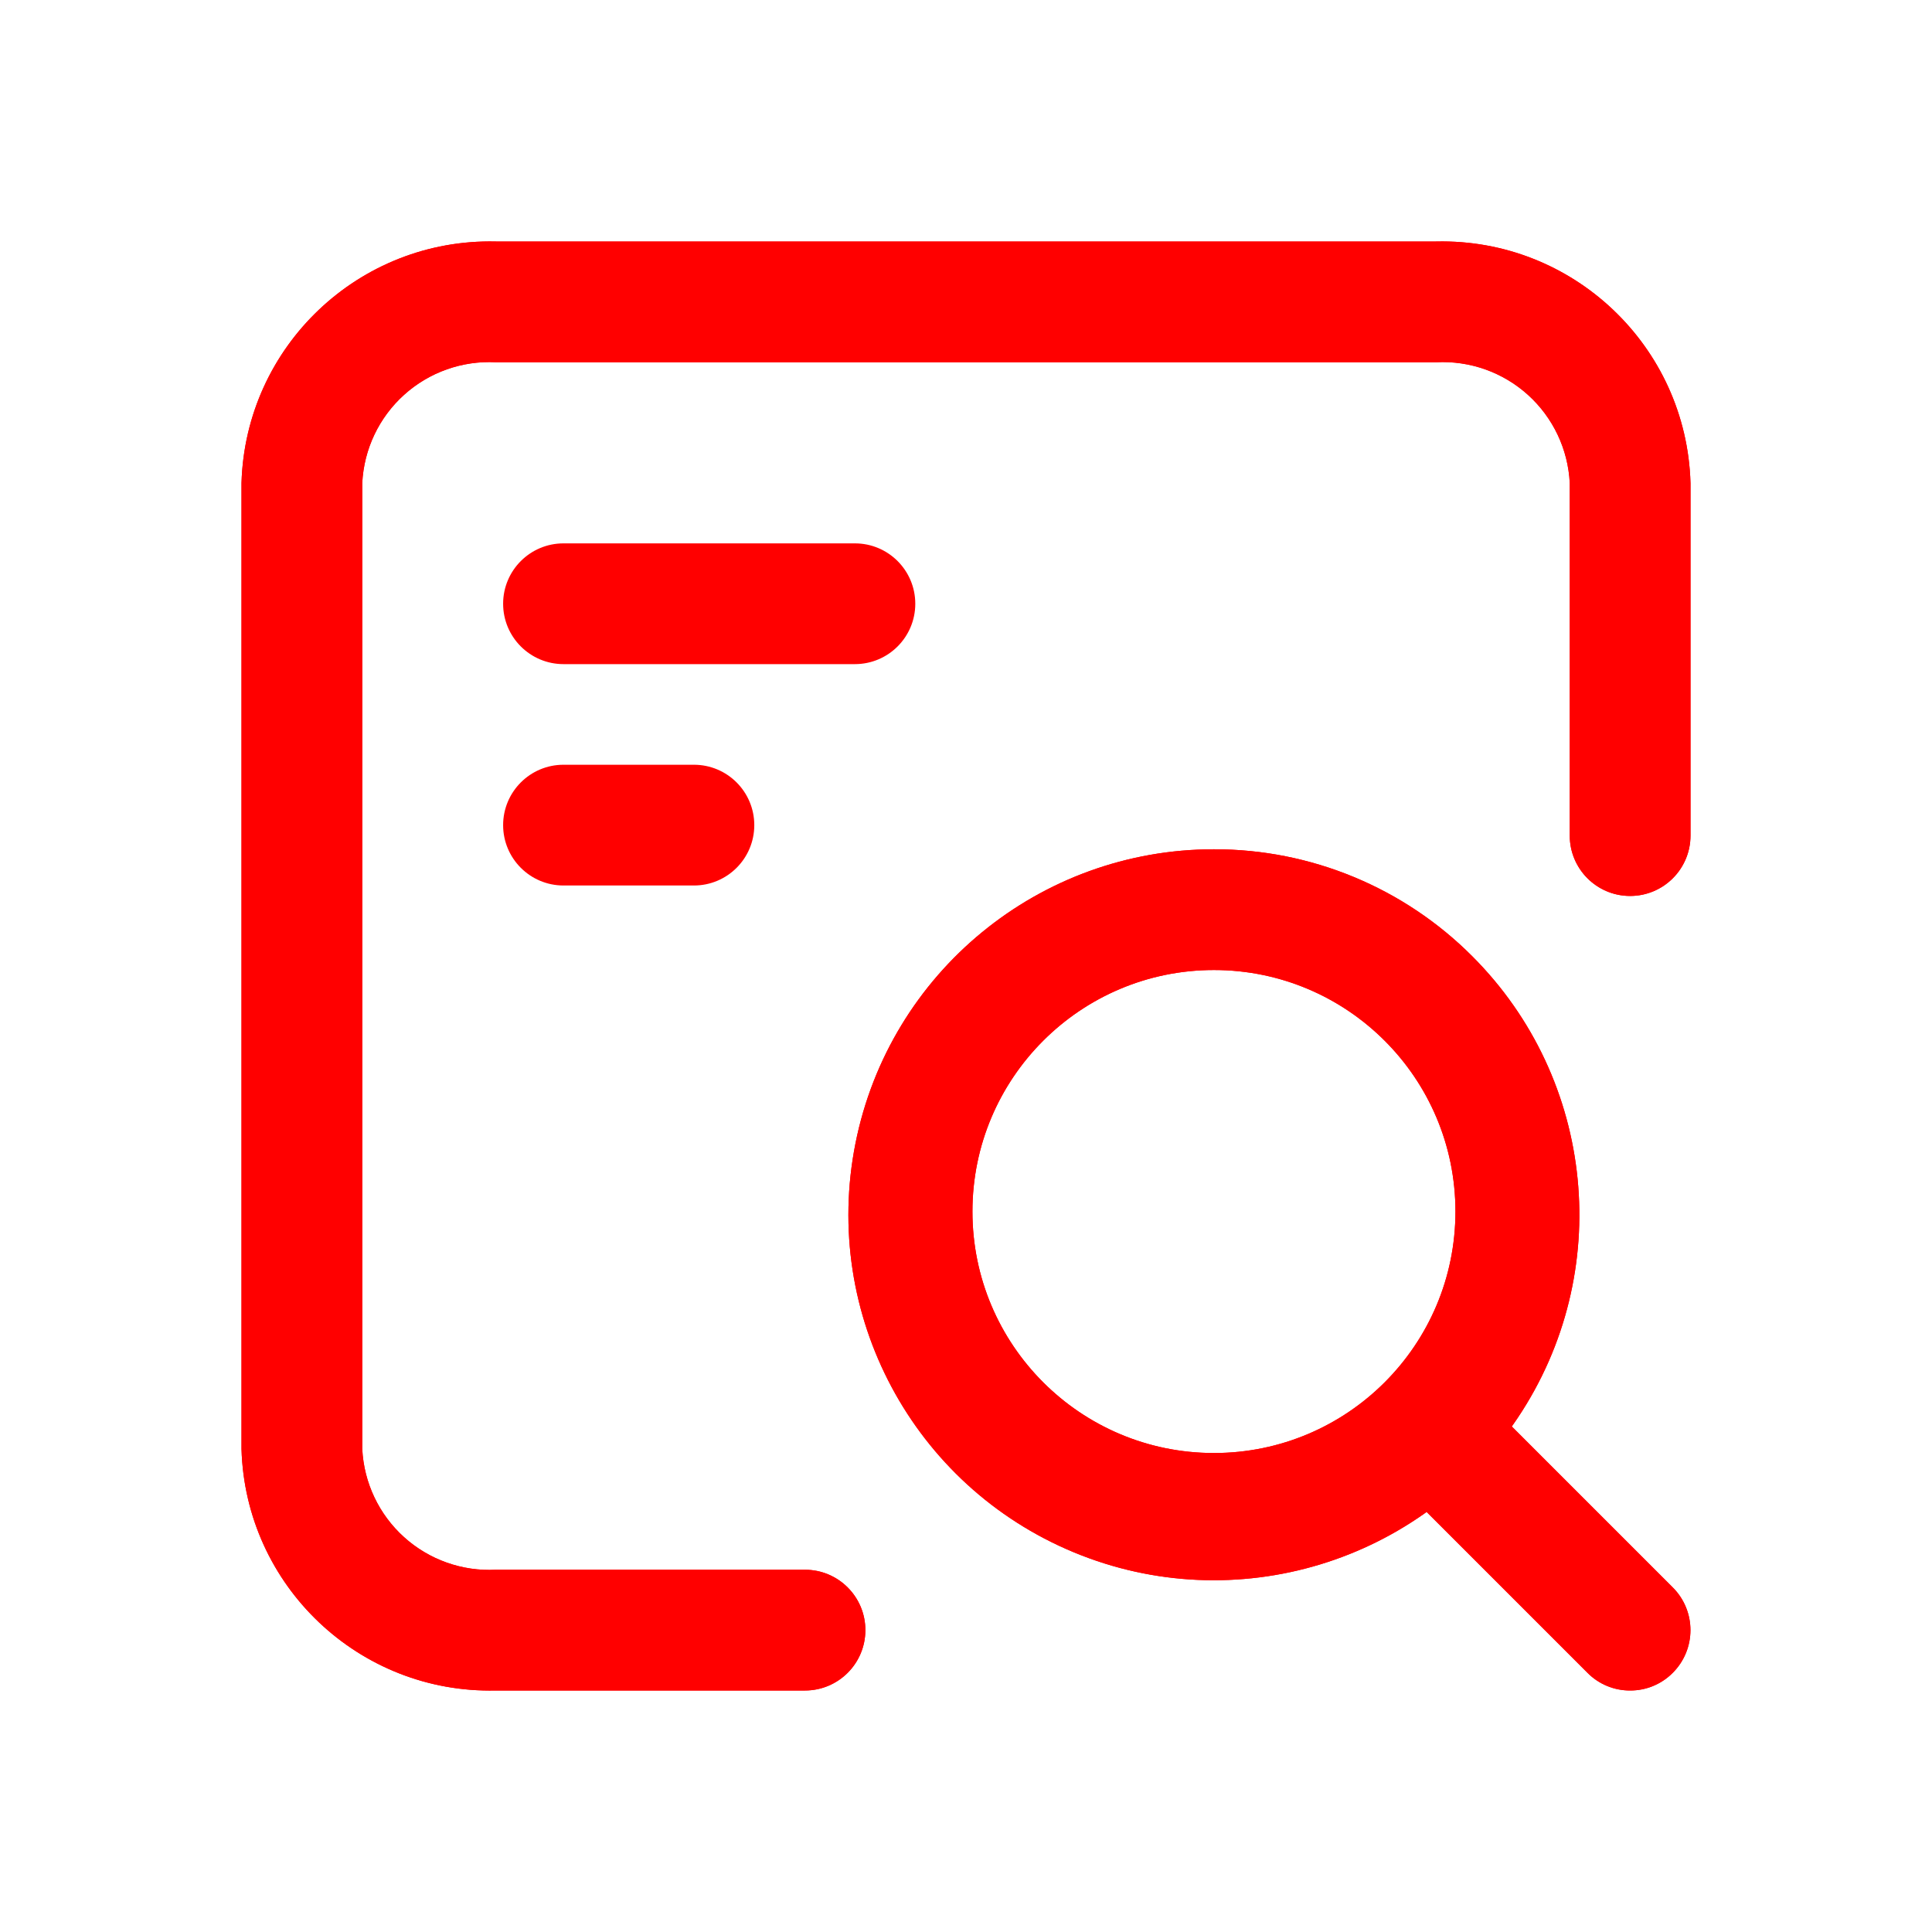
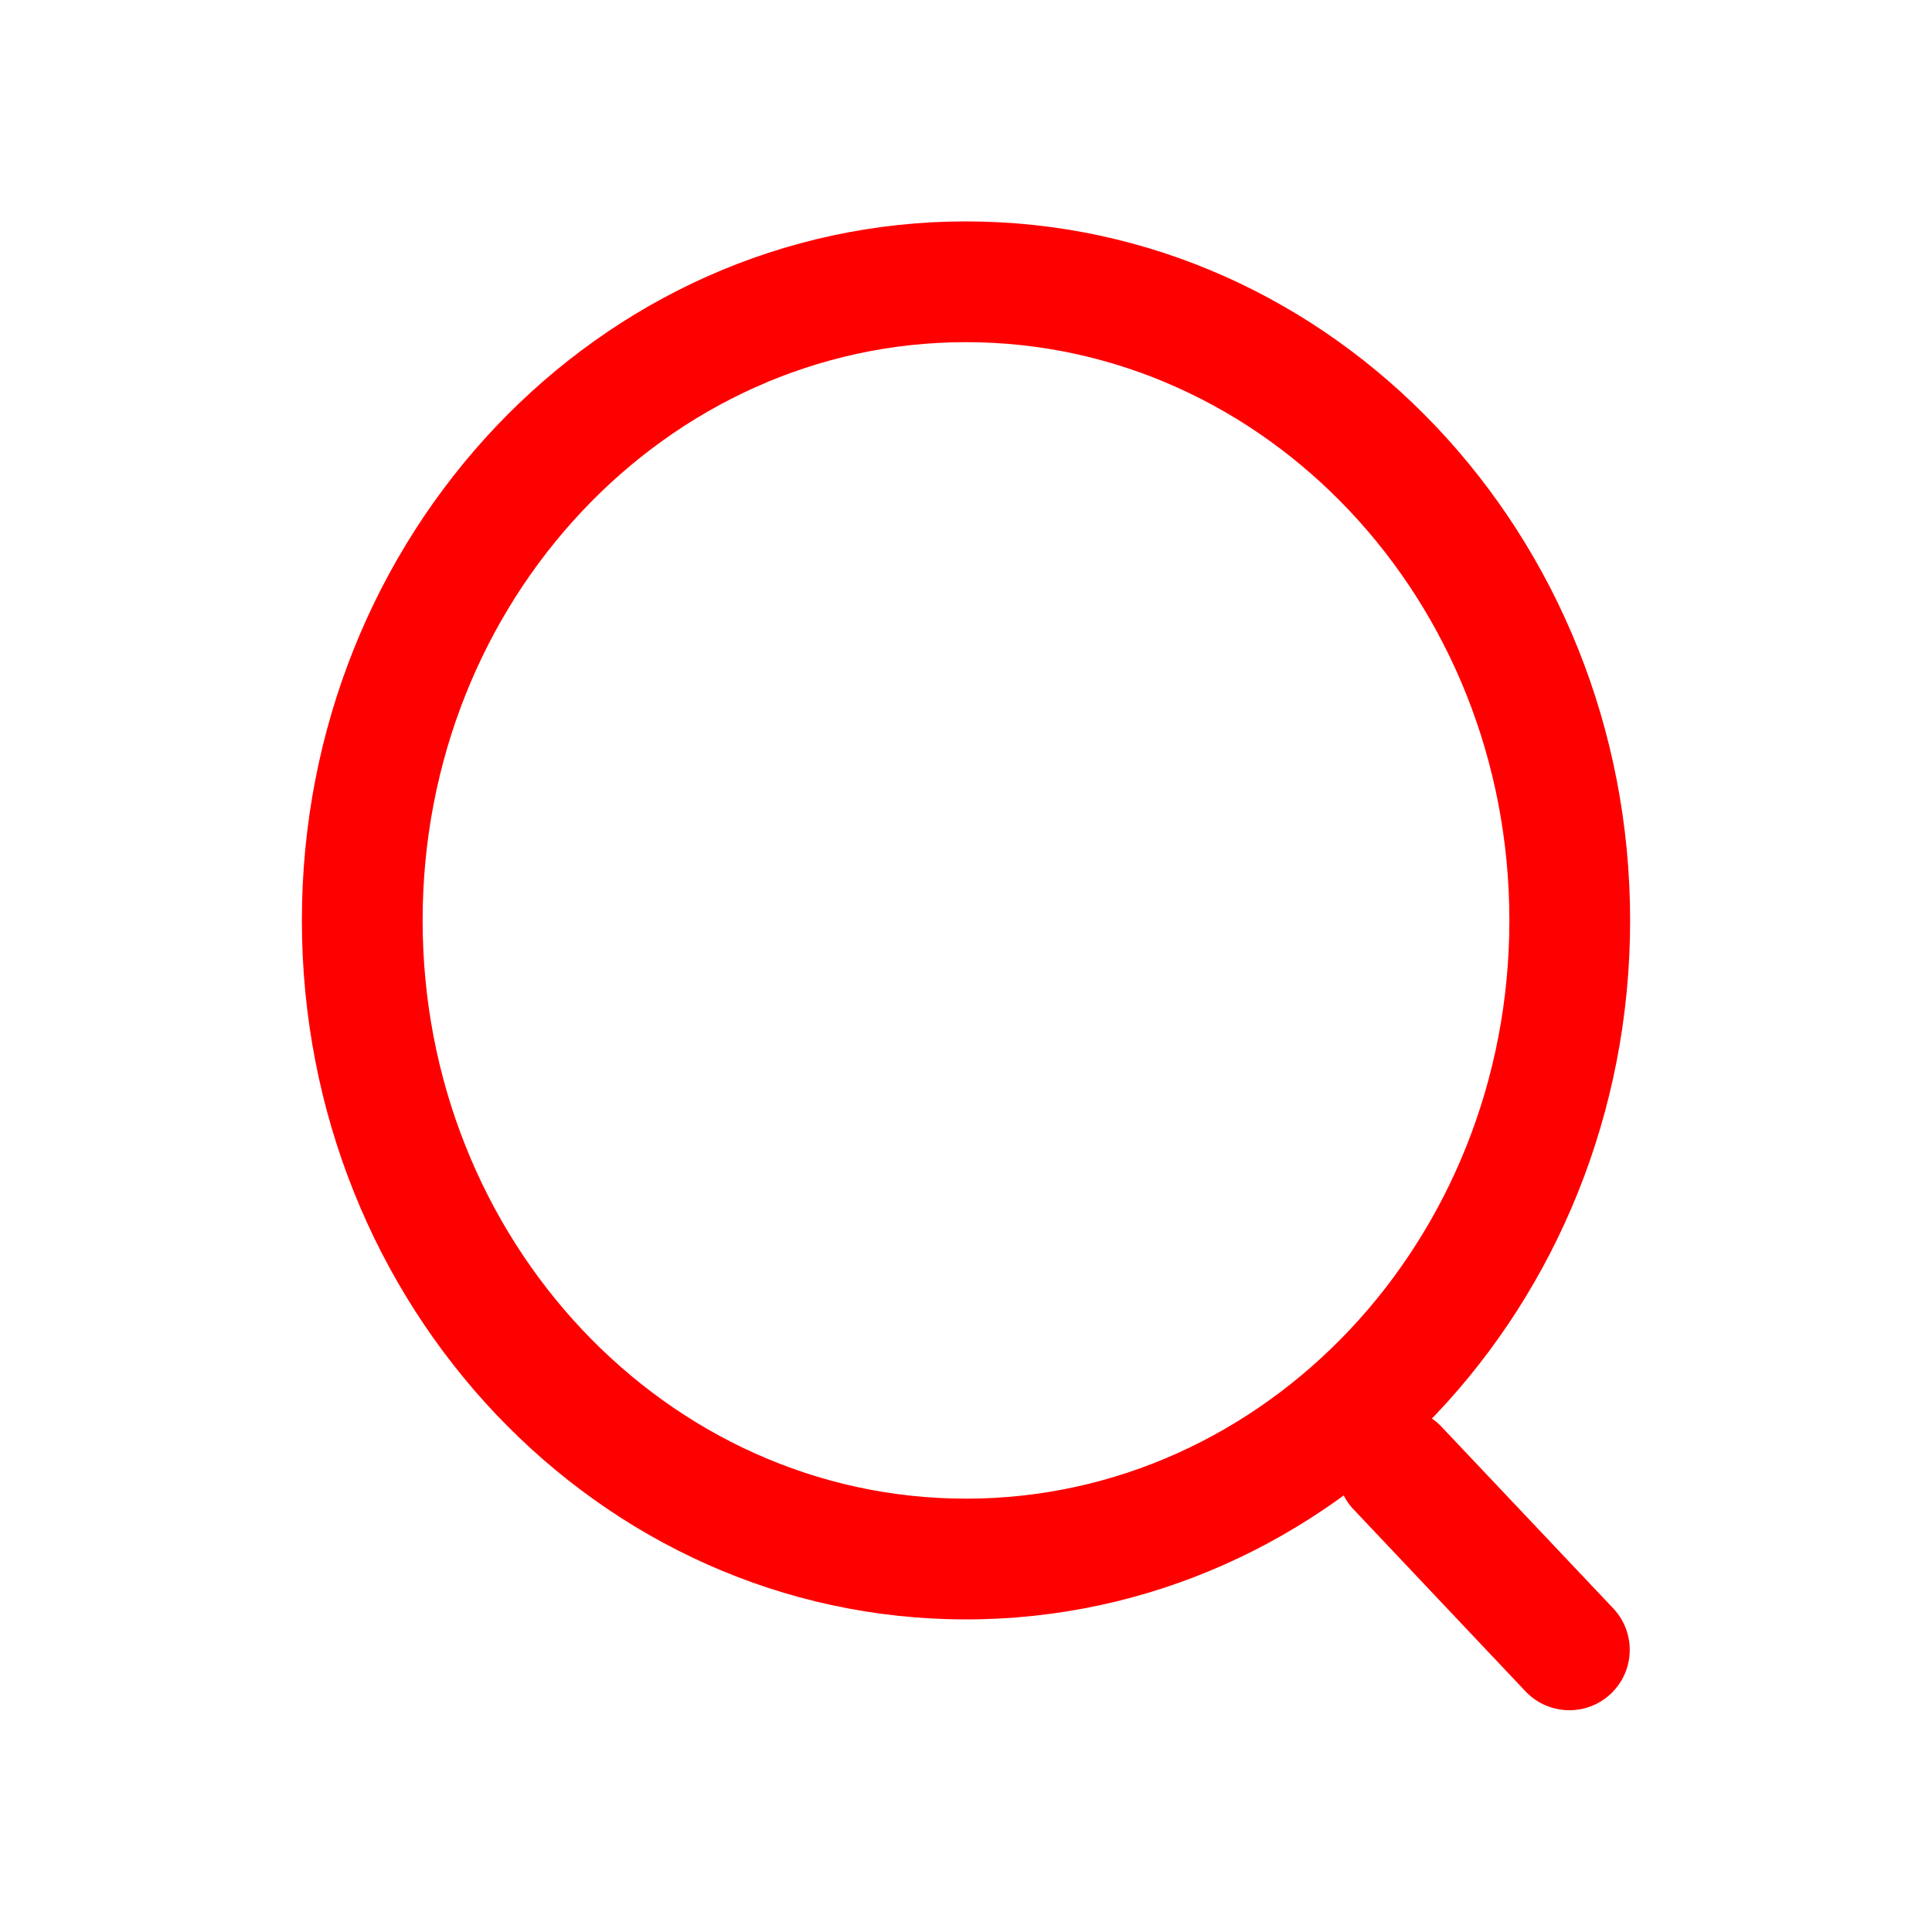
- <svg xmlns="http://www.w3.org/2000/svg" t="1713189912432" class="icon" viewBox="0 0 1024 1024" version="1.1" p-id="15914" width="48" height="48">
-   <path d="M426.667 896H262.827A131.84 131.84 0 0 1 128 768V256a131.84 131.84 0 0 1 134.827-128h498.347A131.84 131.84 0 0 1 896 256v186.88a32 32 0 0 1-64 0V256a67.413 67.413 0 0 0-70.827-64H262.827A67.413 67.413 0 0 0 192 256v512a67.413 67.413 0 0 0 70.827 64H426.667a32 32 0 0 1 0 64z" p-id="15915" fill="#ff0000" />
-   <path d="M643.413 514.133a128 128 0 0 1 128 128 128 128 0 0 1-128 128 128 128 0 0 1-128-128 128 128 0 0 1 128-128m0-64a193.707 193.707 0 1 0 136.96 56.747 192.853 192.853 0 0 0-136.96-56.747z" p-id="15916" fill="#ff0000" />
-   <path d="M864 896a31.573 31.573 0 0 1-22.613-9.387l-85.333-85.333a32 32 0 1 1 45.227-45.227l85.333 85.333a32 32 0 0 1 0 45.227 31.573 31.573 0 0 1-22.613 9.387zM426.667 896H262.827A131.84 131.84 0 0 1 128 768V256a131.84 131.84 0 0 1 134.827-128h498.347A131.84 131.84 0 0 1 896 256v186.88a32 32 0 0 1-64 0V256a67.413 67.413 0 0 0-70.827-64H262.827A67.413 67.413 0 0 0 192 256v512a67.413 67.413 0 0 0 70.827 64H426.667a32 32 0 0 1 0 64z" p-id="15917" fill="#ff0000" />
-   <path d="M643.413 514.133a128 128 0 0 1 128 128 128 128 0 0 1-128 128 128 128 0 0 1-128-128 128 128 0 0 1 128-128m0-64a193.707 193.707 0 1 0 136.96 56.747 192.853 192.853 0 0 0-136.96-56.747z" p-id="15918" fill="#ff0000" />
-   <path d="M864 896a31.573 31.573 0 0 1-22.613-9.387l-85.333-85.333a32 32 0 1 1 45.227-45.227l85.333 85.333a32 32 0 0 1 0 45.227 31.573 31.573 0 0 1-22.613 9.387zM453.12 352H298.667a32 32 0 0 1 0-64h154.453a32 32 0 1 1 0 64zM367.787 469.333H298.667a32 32 0 0 1 0-64h69.12a32 32 0 1 1 0 64z" p-id="15919" fill="#ff0000" />
+ <svg xmlns="http://www.w3.org/2000/svg" t="1714653747324" class="icon" viewBox="0 0 1024 1024" version="1.1" p-id="116179" width="48" height="48">
+   <path d="M512 858.317c-194.816 0-352-166.246-352-370.483S317.184 117.35 512 117.35s352 166.246 352 370.483-157.184 370.483-352 370.483z m0-64c158.669 0 288-136.858 288-306.483 0-169.677-129.331-306.483-288-306.483S224 318.157 224 487.834c0 169.626 129.331 306.483 288 306.483zM717.312 799.949a32 32 0 0 1 46.49-43.981l91.443 96.717a32 32 0 0 1-46.49 43.981l-91.443-96.768z" fill="#ff0000" p-id="116180" />
</svg>
